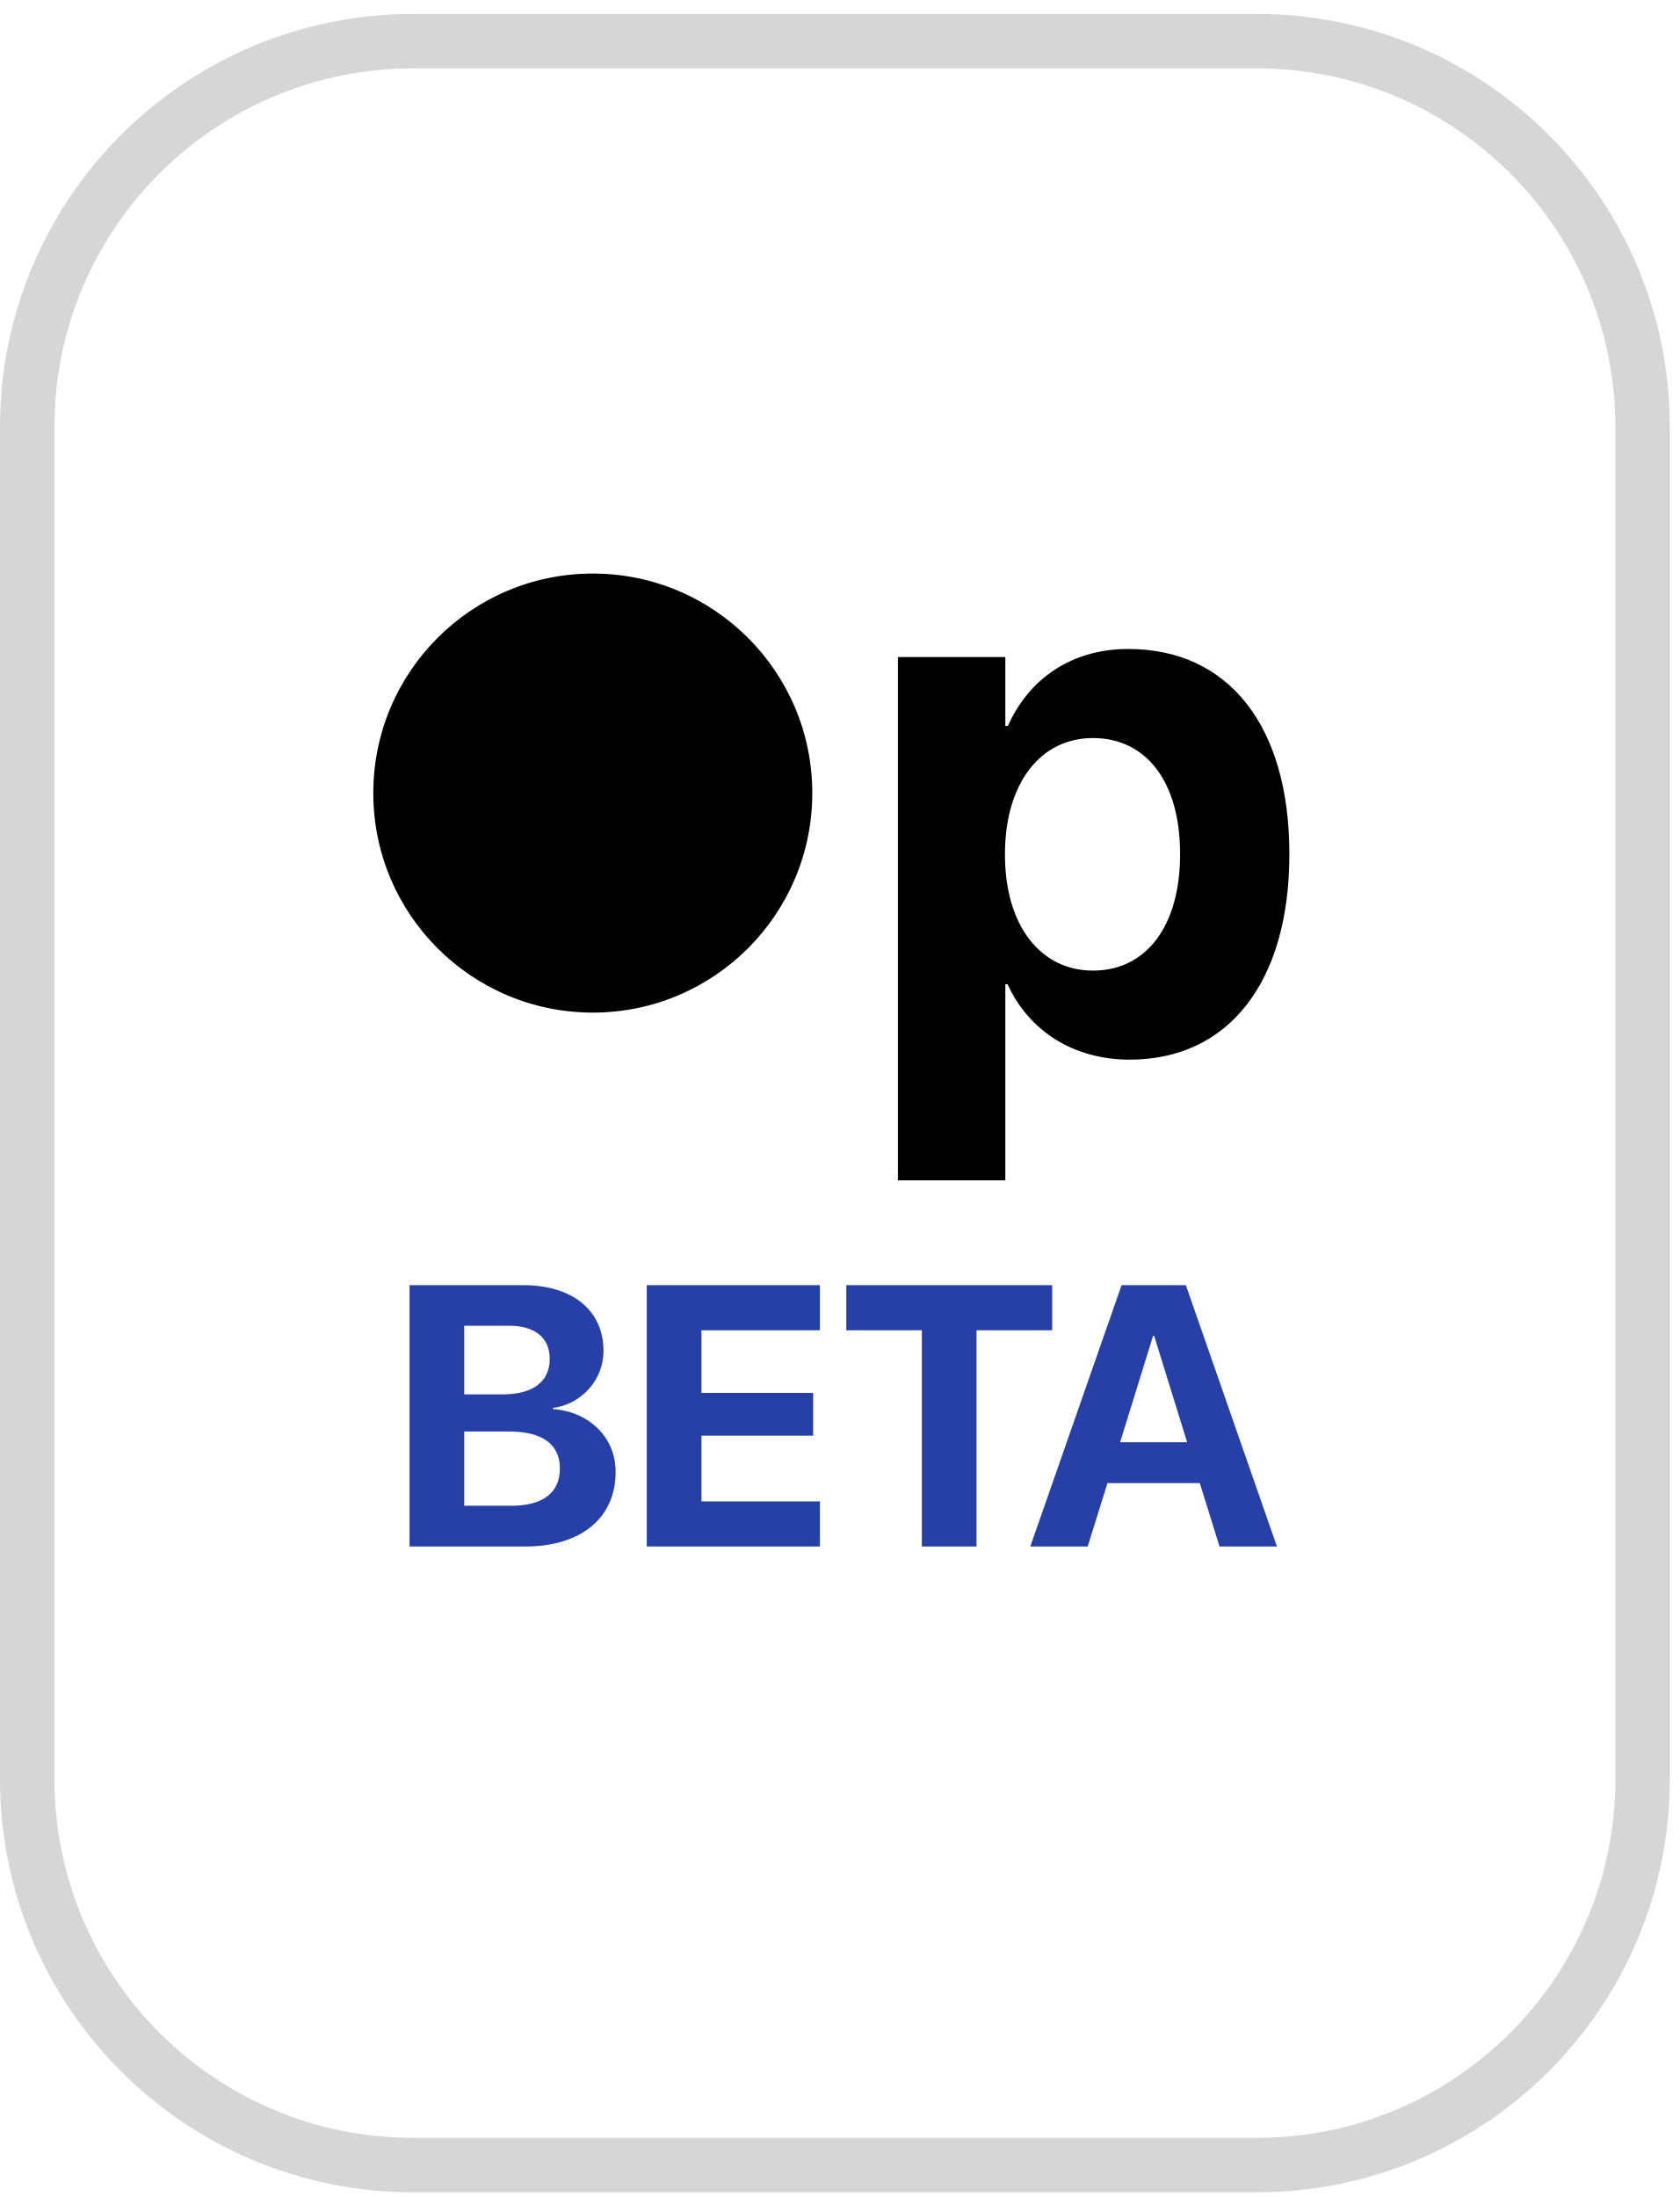
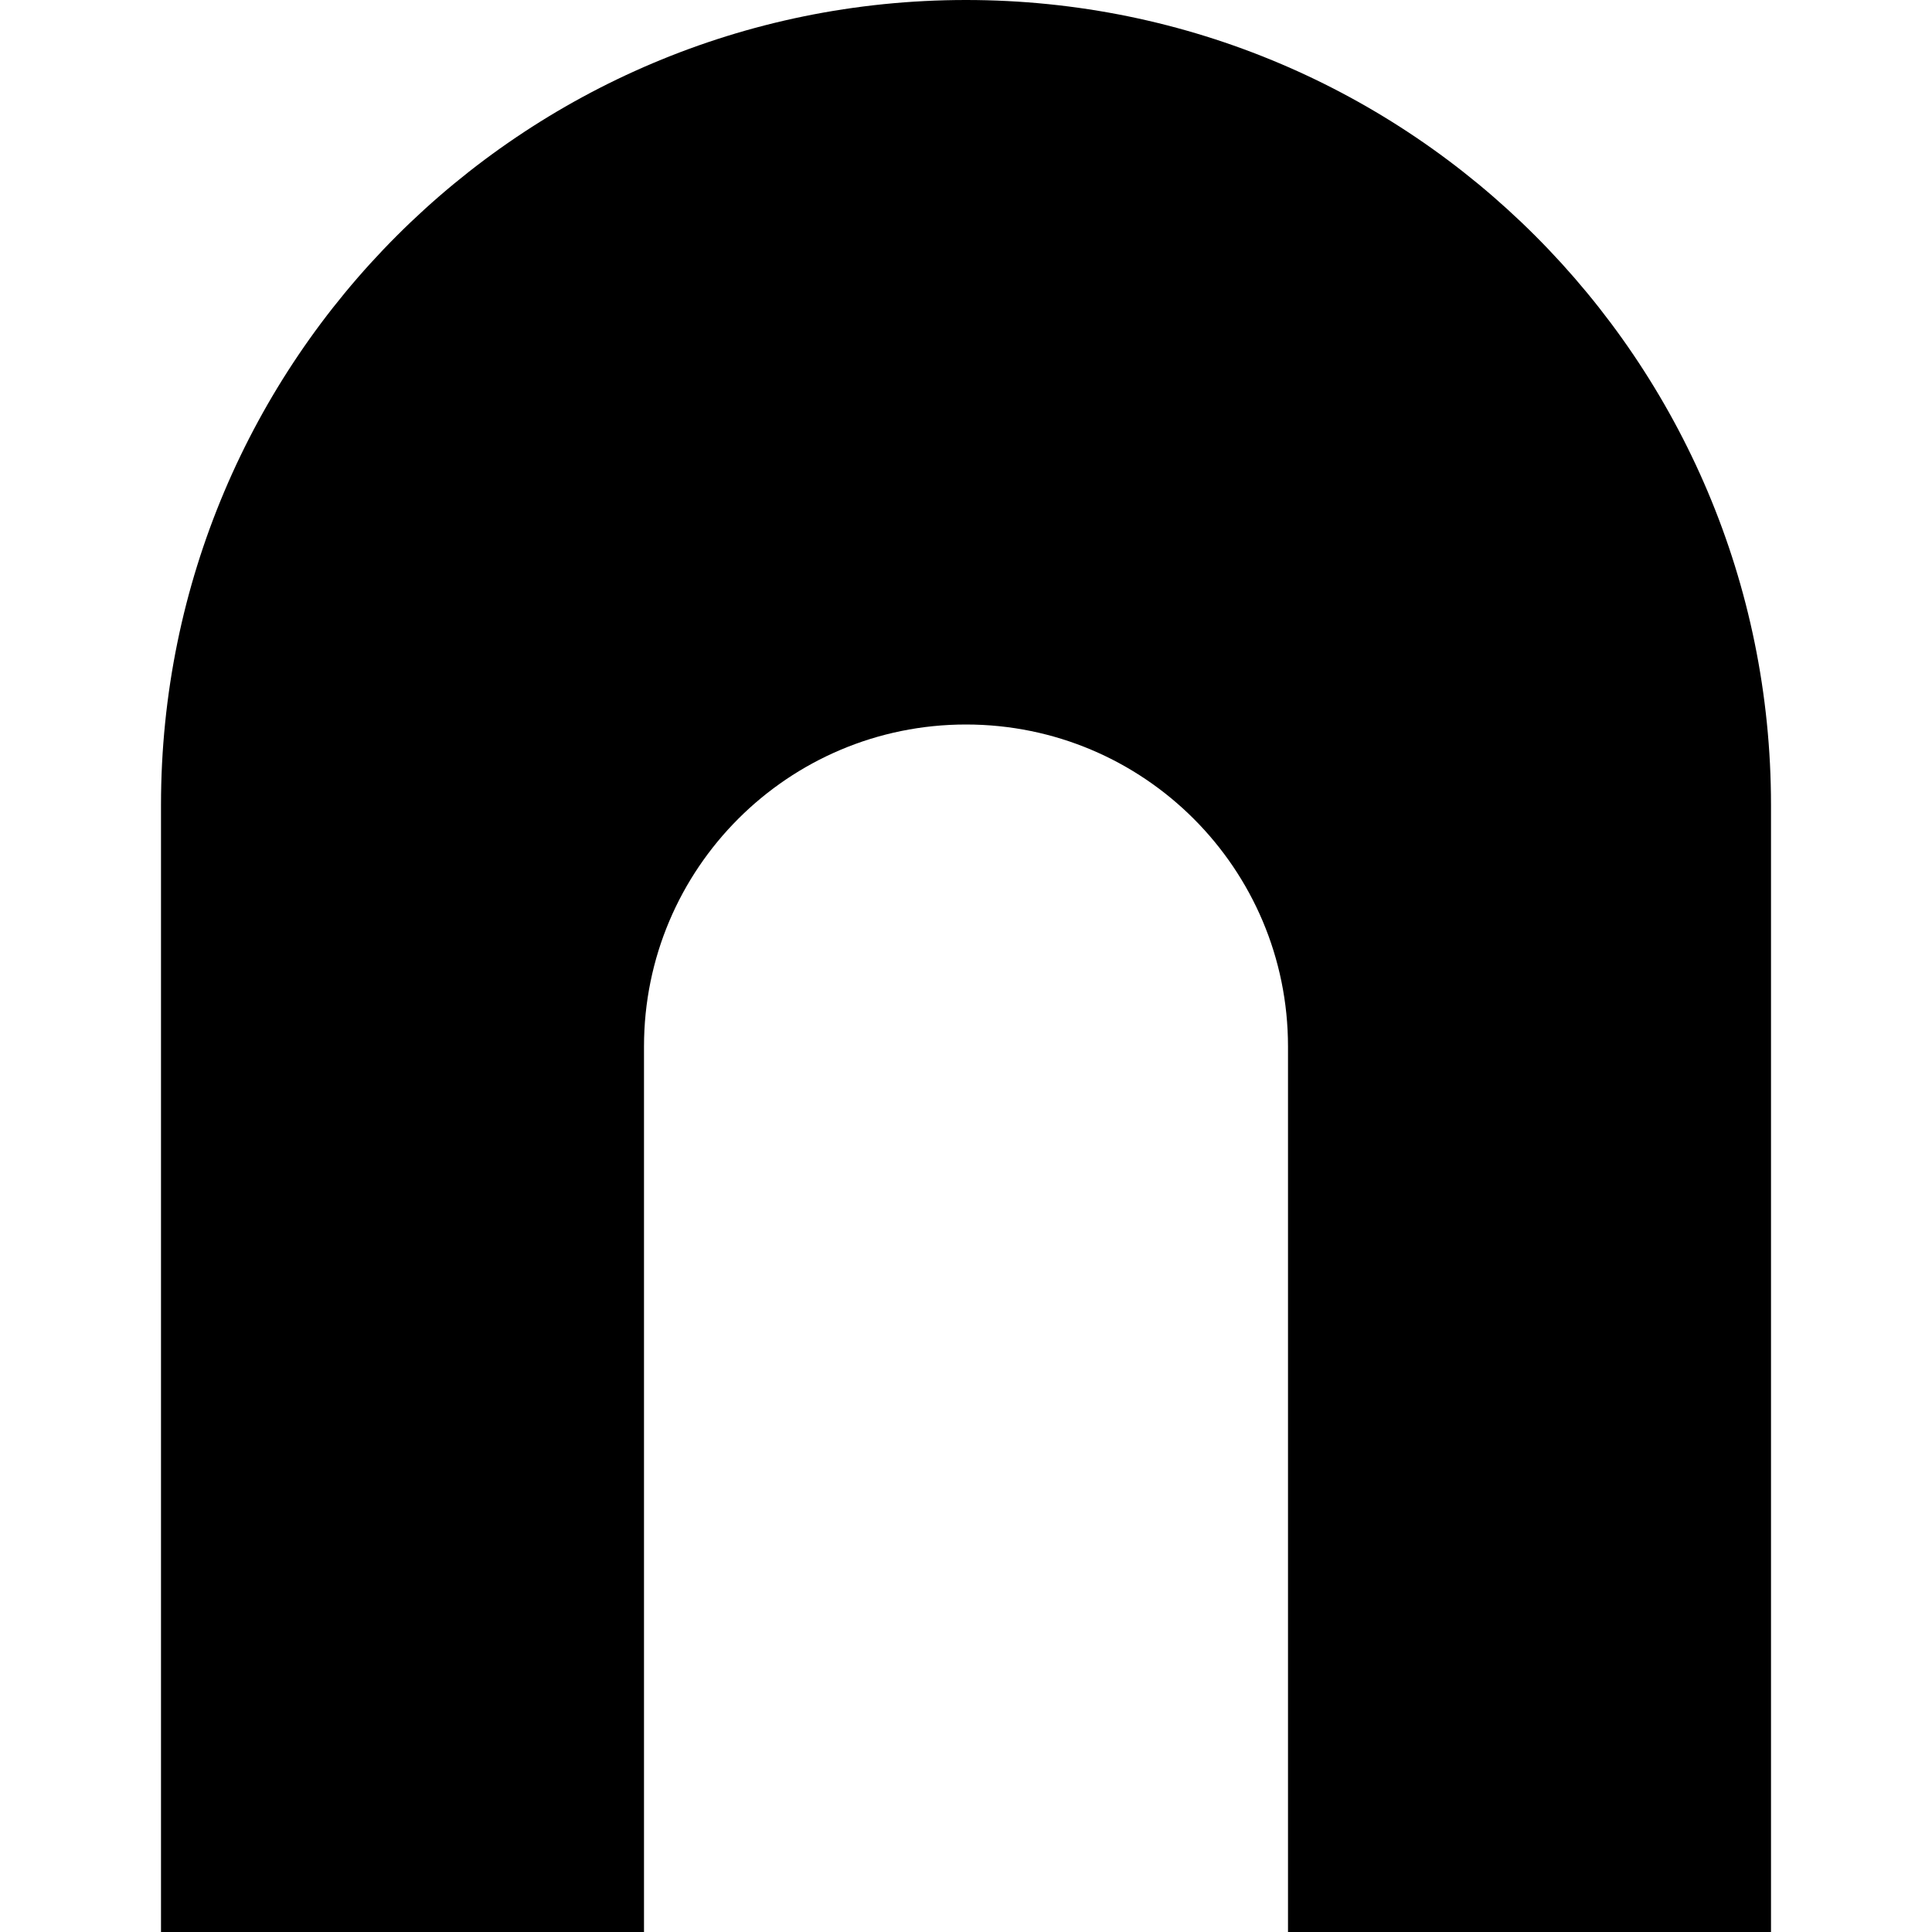
- <svg xmlns="http://www.w3.org/2000/svg" width="78" height="102" viewBox="0 0 78 102" fill="none">
-   <rect x="1.264" y="1.911" width="75.009" height="98.607" rx="17.918" stroke="#D6D6D6" stroke-width="2.528" />
-   <path d="M37.718 36.82C37.718 42.449 33.155 47.012 27.526 47.012C21.898 47.012 17.334 42.449 17.334 36.82C17.334 31.192 21.898 26.628 27.526 26.628C33.155 26.628 37.718 31.192 37.718 36.82Z" fill="black" />
-   <path d="M41.694 54.8V30.506H46.682V33.701H46.802C47.793 31.48 49.792 30.13 52.389 30.13C57.035 30.13 59.871 33.684 59.871 39.646V39.663C59.871 45.608 57.035 49.196 52.457 49.196C49.843 49.196 47.776 47.864 46.785 45.694H46.682V54.8H41.694ZM50.748 45.062C53.226 45.062 54.797 42.995 54.797 39.663V39.646C54.797 36.298 53.226 34.265 50.748 34.265C48.322 34.265 46.665 36.349 46.665 39.663V39.68C46.665 42.977 48.322 45.062 50.748 45.062Z" fill="black" />
-   <path d="M19.017 71.8V59.666H24.297C26.585 59.666 28.022 60.843 28.022 62.71V62.727C28.022 64.055 27.013 65.191 25.677 65.367V65.418C27.367 65.544 28.586 66.738 28.586 68.327V68.344C28.586 70.471 26.98 71.8 24.39 71.8H19.017ZM23.642 61.55H21.556V64.737H23.331C24.76 64.737 25.525 64.14 25.525 63.089V63.072C25.525 62.105 24.827 61.55 23.642 61.55ZM23.633 66.46H21.556V69.908H23.742C25.197 69.908 25.996 69.311 25.996 68.184V68.167C25.996 67.057 25.189 66.46 23.633 66.46ZM30.032 71.8V59.666H38.071V61.76H32.572V64.669H37.76V66.654H32.572V69.706H38.071V71.8H30.032ZM42.805 71.8V61.76H39.298V59.666H48.859V61.76H45.344V71.8H42.805ZM47.841 71.8L52.079 59.666H55.064L59.294 71.8H56.628L55.712 68.857H51.423L50.507 71.8H47.841ZM53.542 62.021L52.012 66.957H55.123L53.593 62.021H53.542Z" fill="#2640A8" />
+ <svg xmlns="http://www.w3.org/2000/svg" width="32" height="32" viewBox="0 0 20 24" fill="none">
+   <path fill-rule="evenodd" clip-rule="evenodd" d="M0 24V10C0 4.477 4.477 0 10 0s10 4.477 10 10v14H0ZM6 24V13c0-2.21 1.79-4 4-4s4 1.79 4 4v11H6Z" fill="black" />
</svg>
